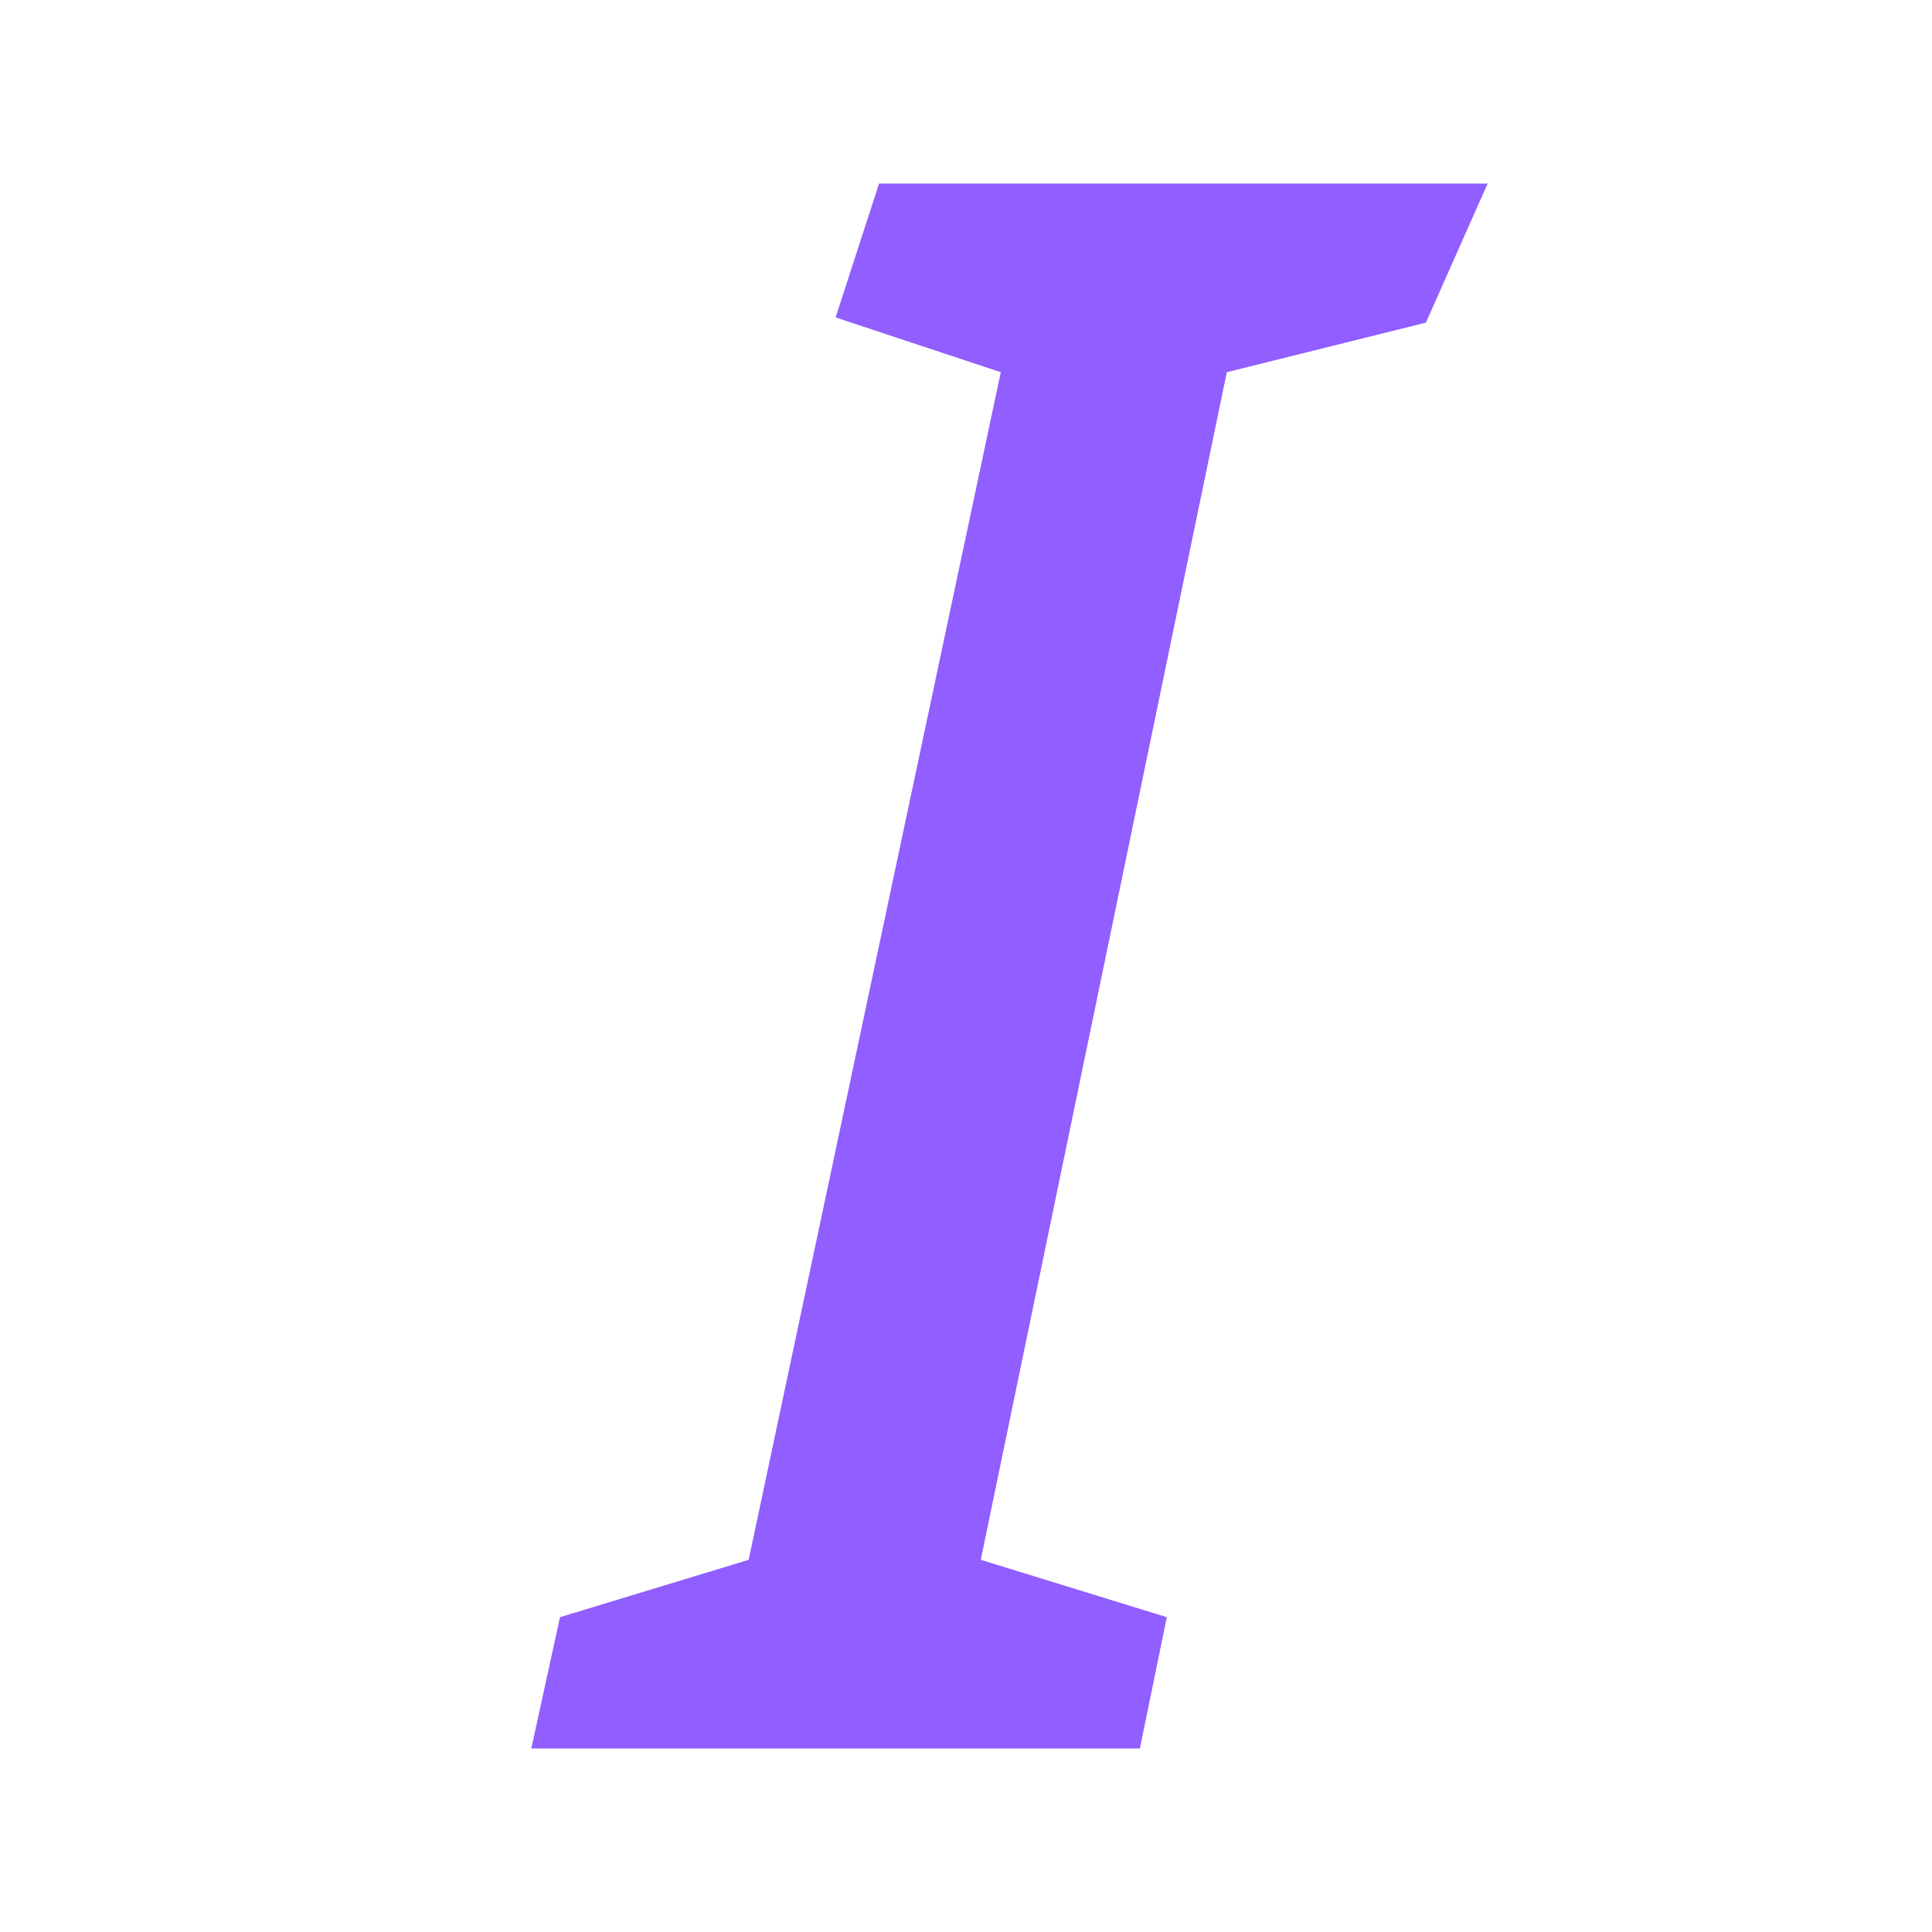
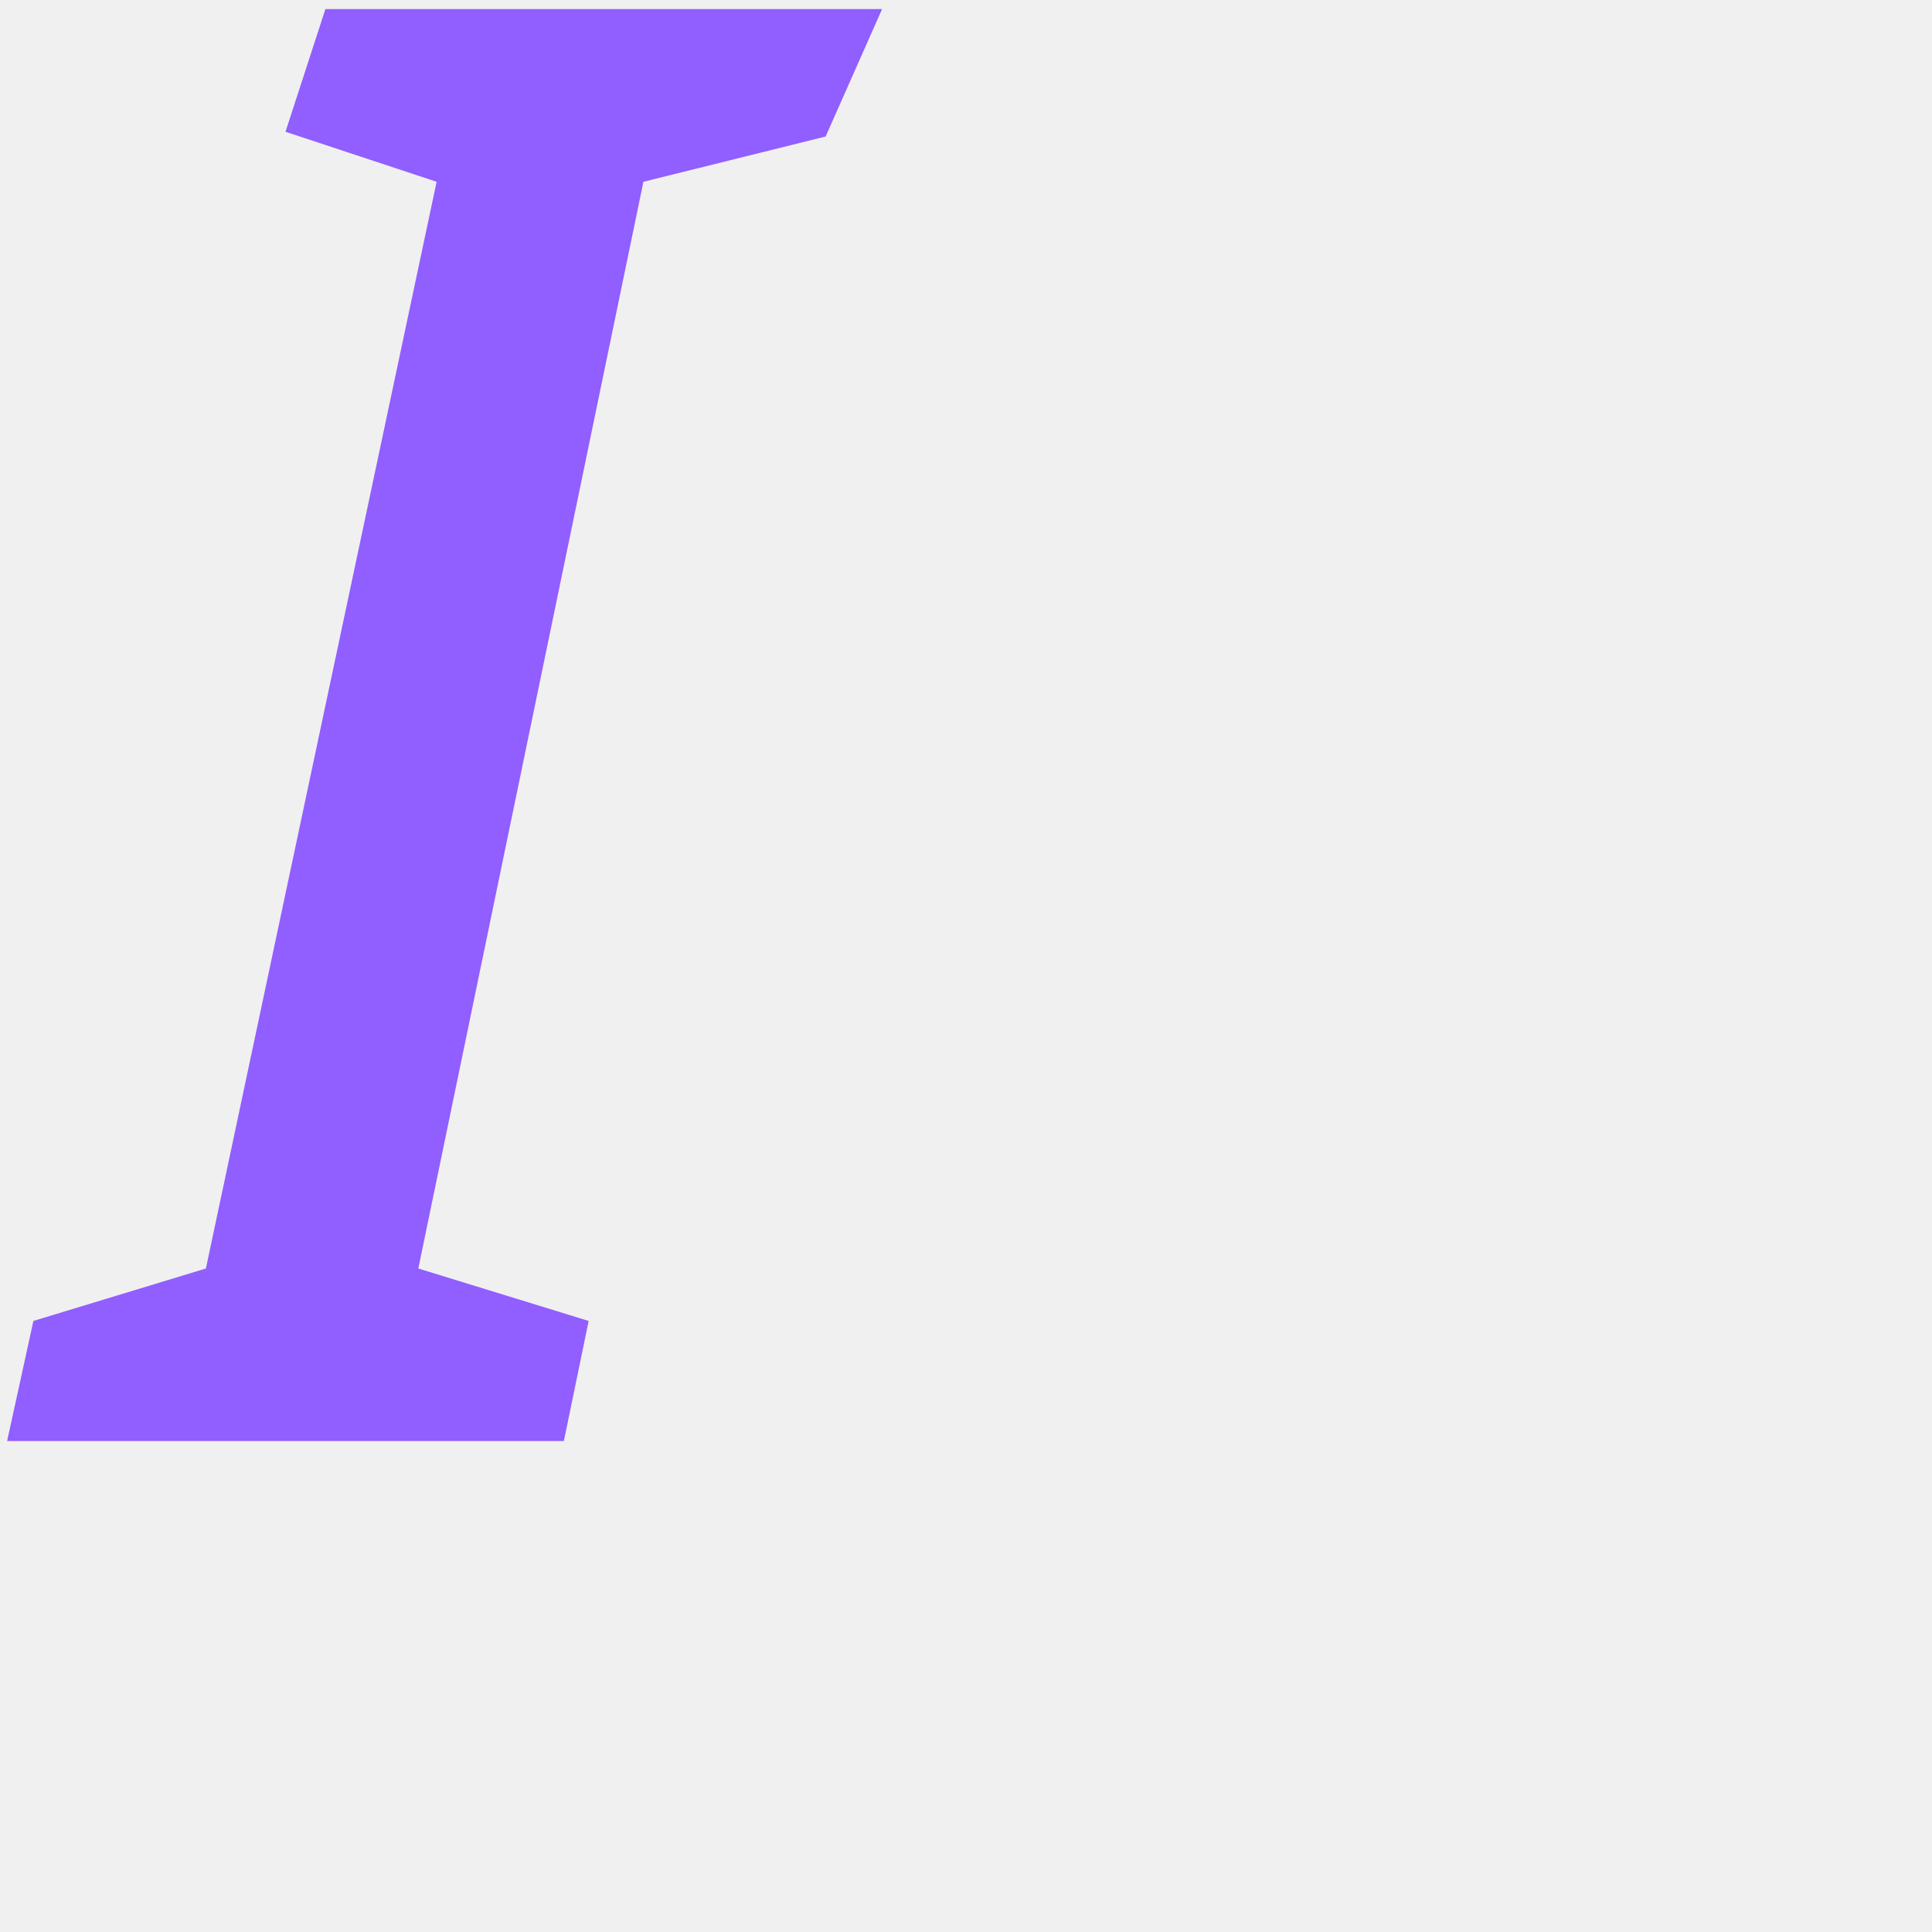
- <svg xmlns="http://www.w3.org/2000/svg" width="500" zoomAndPan="magnify" viewBox="0 0 375 375" height="500" preserveAspectRatio="xMidYMid meet" version="1.0">
-   <rect x="-37.5" width="450" fill="#ffffff" y="-37.5" height="450" fill-opacity="1" />
-   <rect x="-37.5" width="450" fill="#ffffff" y="-37.5" height="450" fill-opacity="1" />
-   <path fill="#915eff" d="M 103.125 339.375 L 108.695 313.895 L 145.312 302.758 L 194.25 72.242 L 162.188 61.613 L 170.625 35.625 L 288.75 35.625 L 276.77 62.625 L 238.125 72.242 L 190.367 302.758 L 226.48 313.895 L 221.25 339.375 Z M 103.125 339.375 " fill-opacity="1" fill-rule="nonzero" />
+ <svg xmlns="http://www.w3.org/2000/svg" width="35px" height="35px" viewBox="0 0 35 35" version="1.1">
+   <g id="surface1">
+     <path style=" stroke:none;fill-rule:nonzero;fill:rgb(56.863%,36.863%,100%);fill-opacity:1;" d="M 0.129 26.105 L 0.605 23.93 L 3.73 22.98 L 7.91 3.293 L 5.172 2.387 L 5.895 0.164 L 15.98 0.164 L 14.957 2.473 L 11.656 3.293 L 7.578 22.98 L 10.664 23.93 L 10.215 26.105 Z M 0.129 26.105 " />
+   </g>
</svg>
